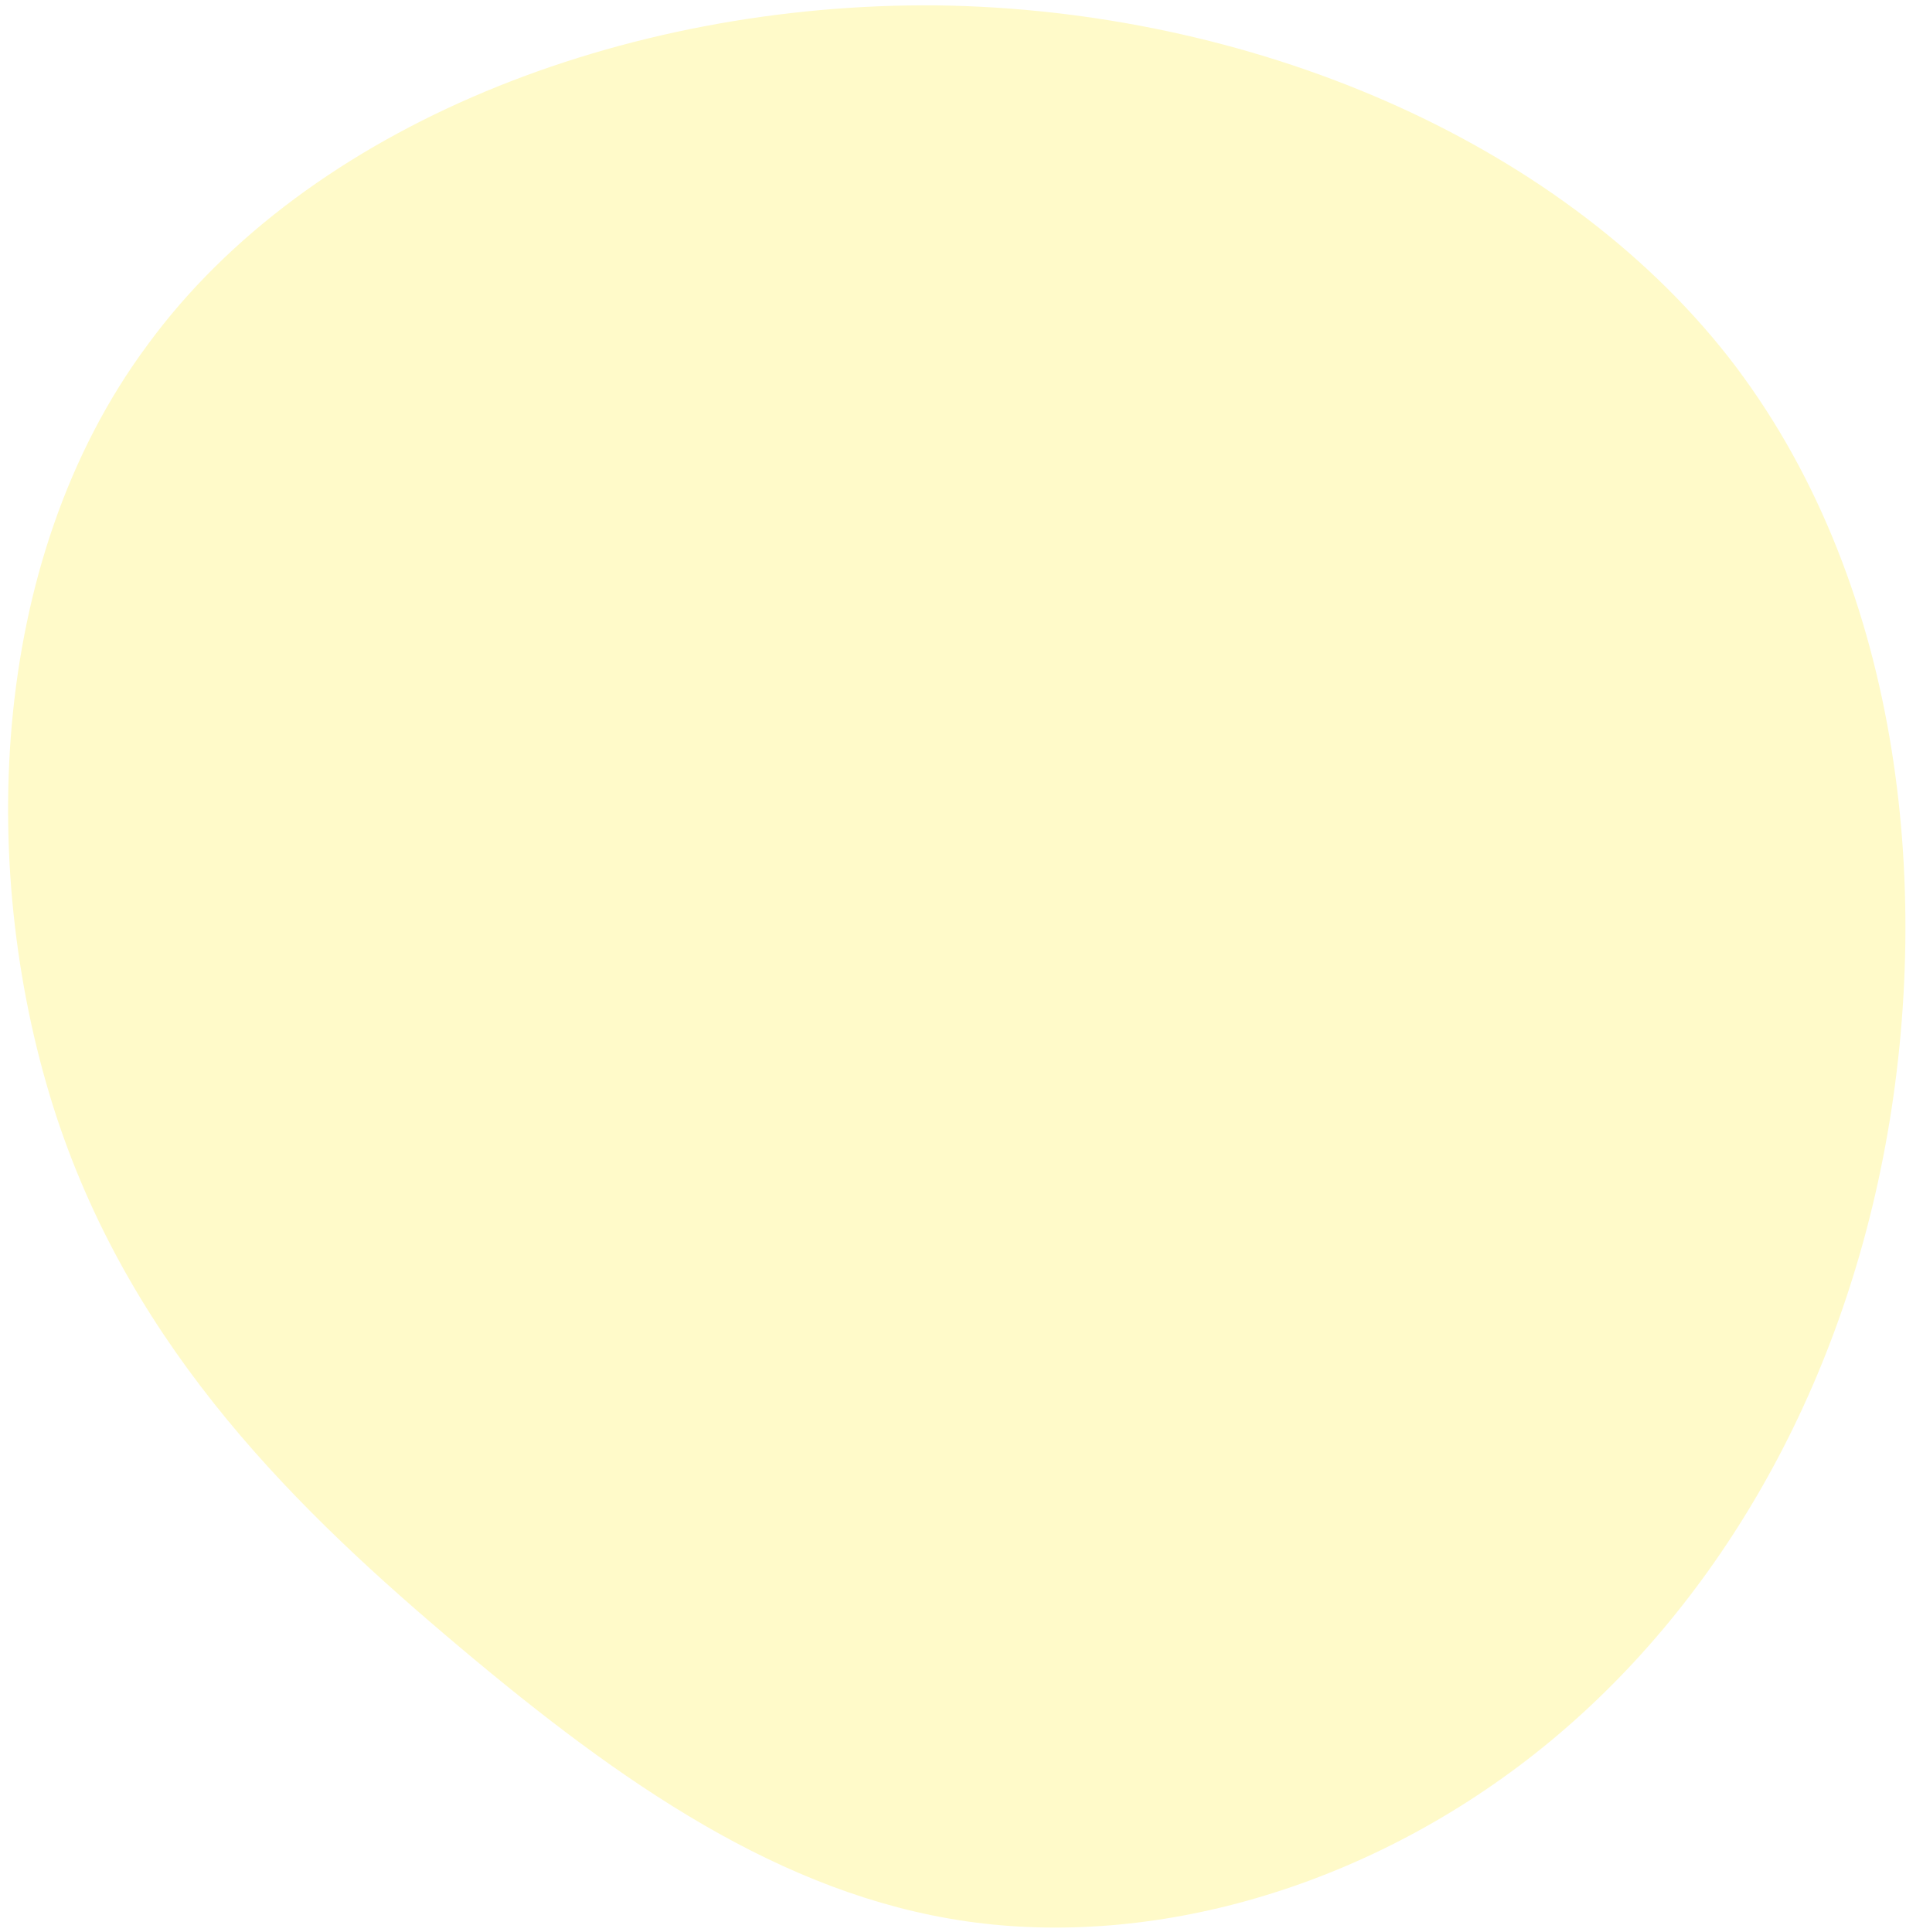
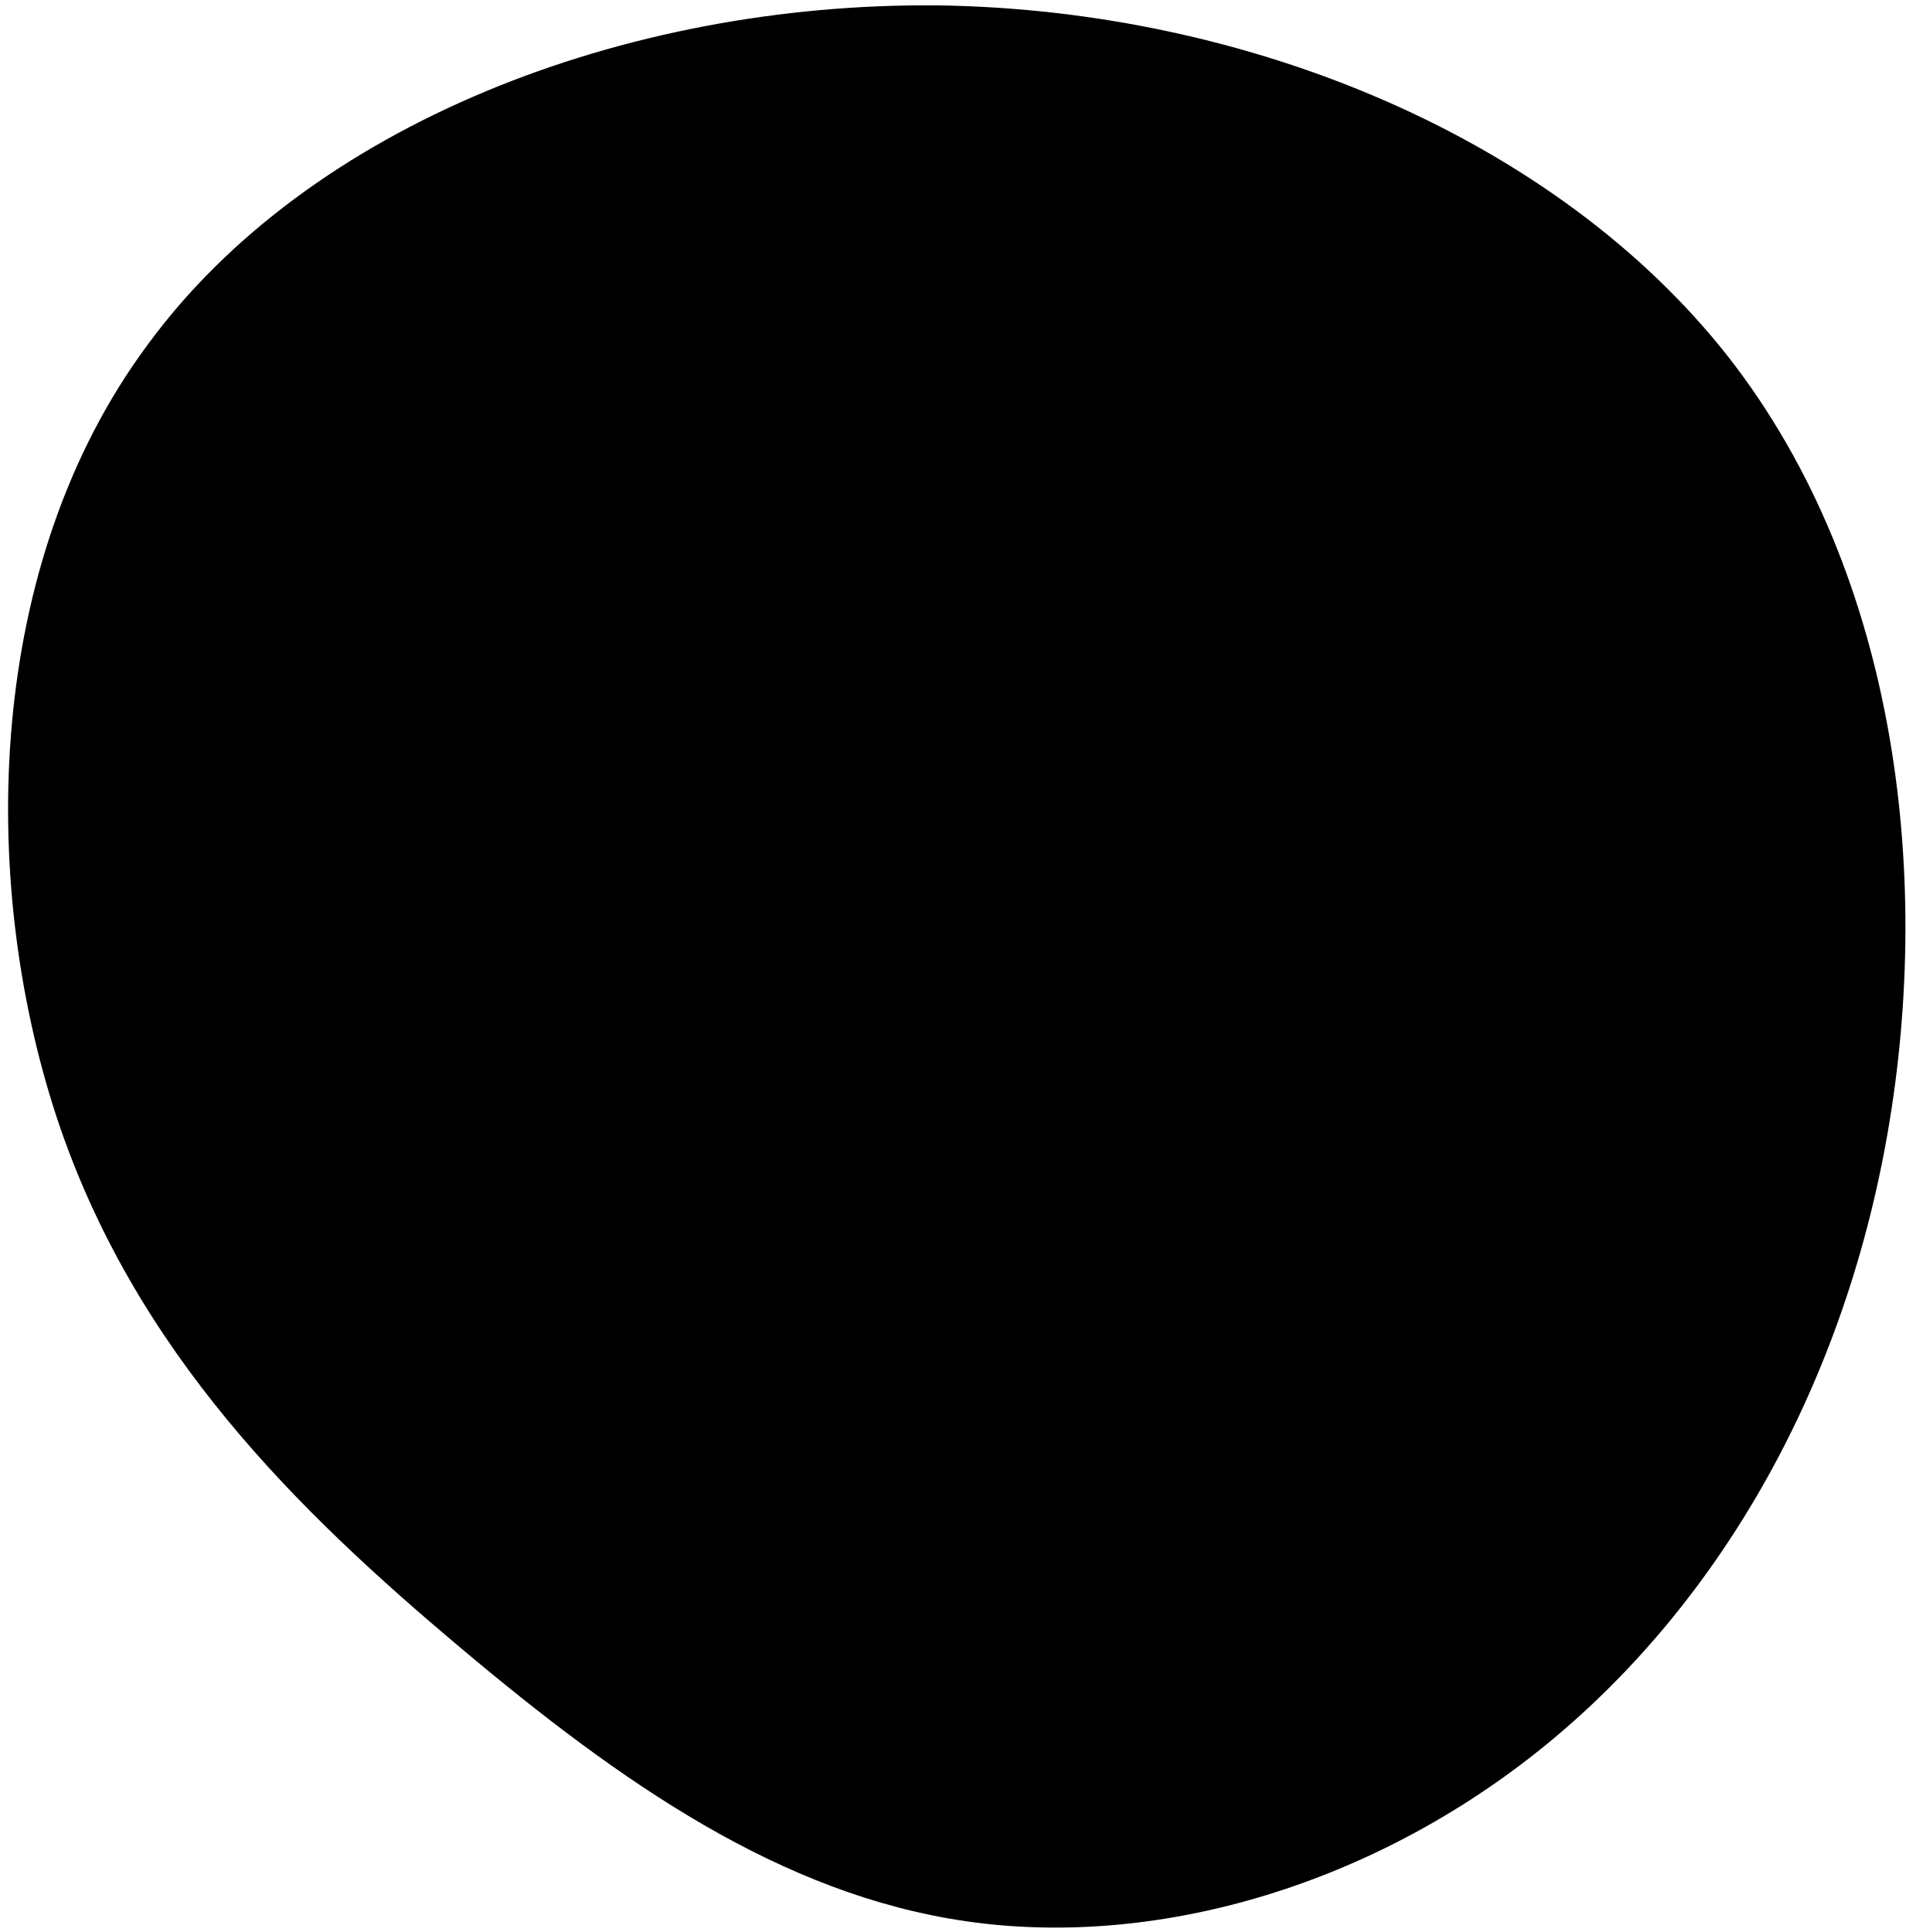
- <svg xmlns="http://www.w3.org/2000/svg" width="142" height="144" viewBox="0 0 142 144">
-   <path fill="#FFFAC9" d="M128.8,26.6 C141.6,43 144.1,66 140.5,85.4 C136.9,104.8 127.2,120.6 114.4,130.7 C101.6,140.8 85.8,145.2 72,143.2 C58.2,141.2 46.3,132.9 34.3,122.8 C22.3,112.7 10,100.8 4.2,83.2 C-1.6,65.5 -1.1,42 11,25.7 C23,9.3 46.5,0.2 69.8,0.4 C93,0.7 116,10.3 128.8,26.6 Z" />
+ <svg xmlns="http://www.w3.org/2000/svg" viewBox="0 0 142 144">
+   <path d="M128.8,26.6 C141.6,43 144.1,66 140.5,85.4 C136.9,104.8 127.2,120.6 114.4,130.7 C101.6,140.8 85.8,145.2 72,143.2 C58.2,141.2 46.3,132.9 34.3,122.8 C22.3,112.7 10,100.8 4.2,83.2 C-1.6,65.5 -1.1,42 11,25.7 C23,9.3 46.5,0.2 69.8,0.4 C93,0.7 116,10.3 128.8,26.6 Z" />
</svg>
